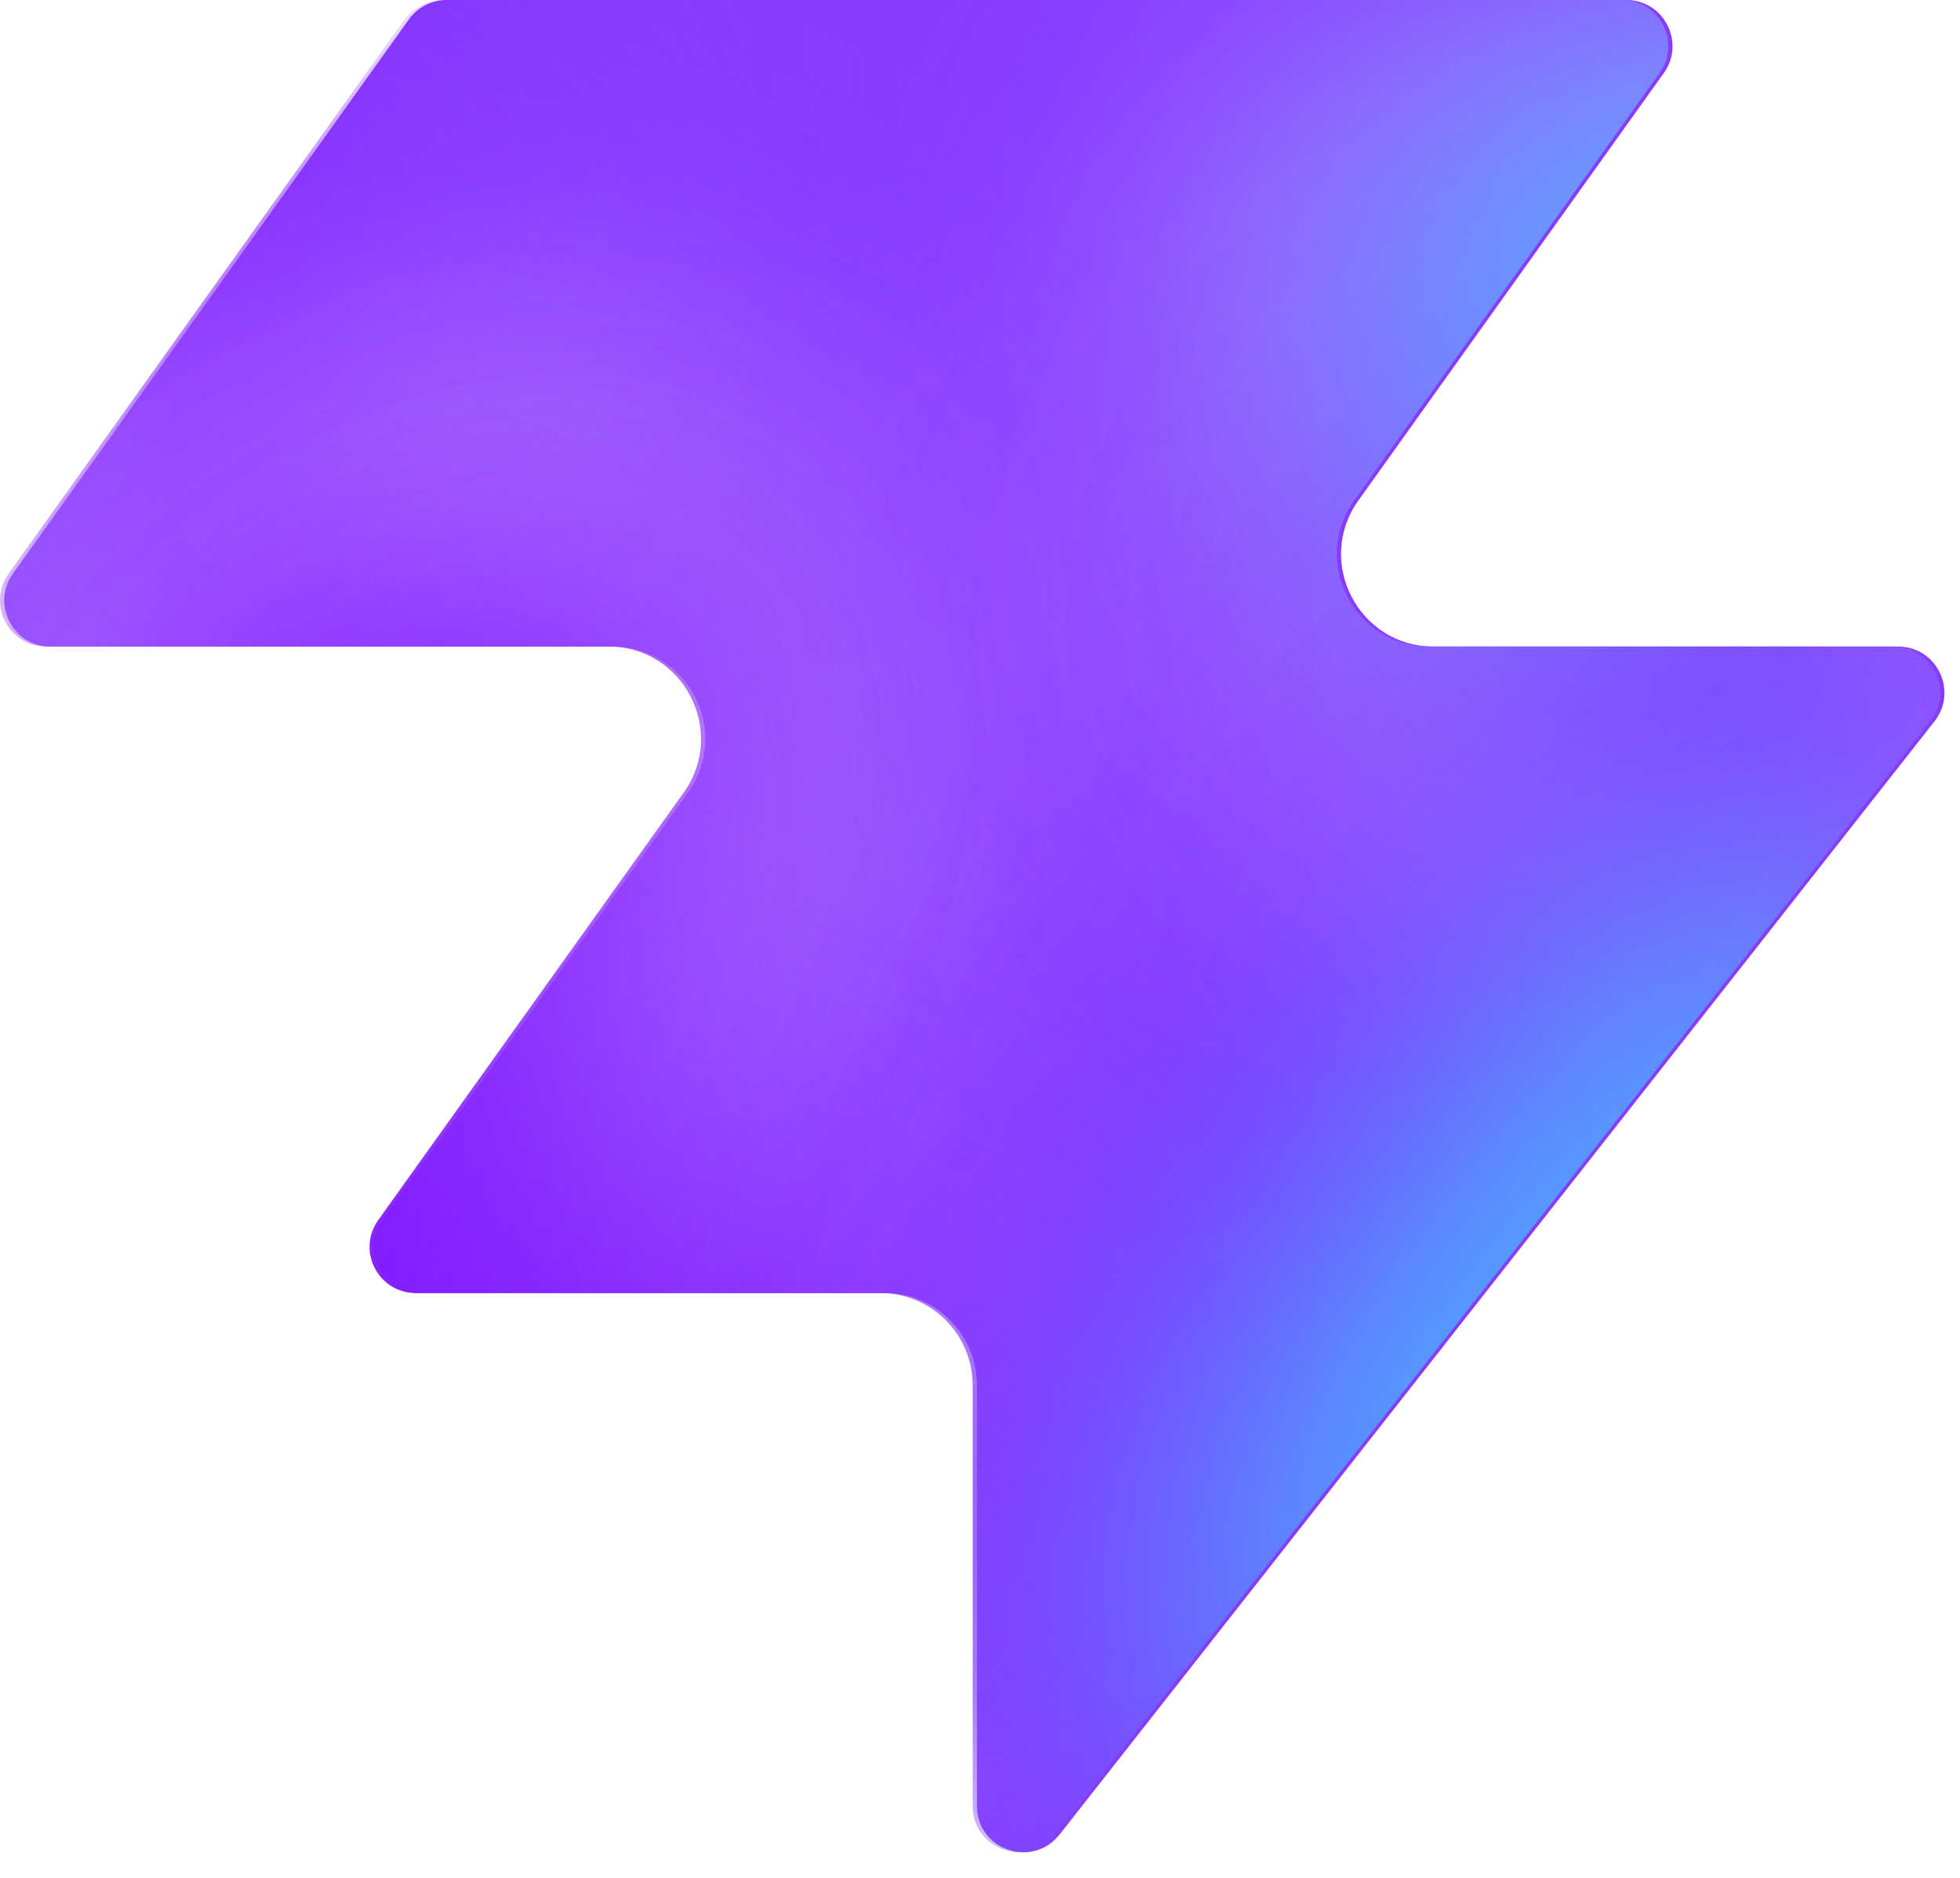
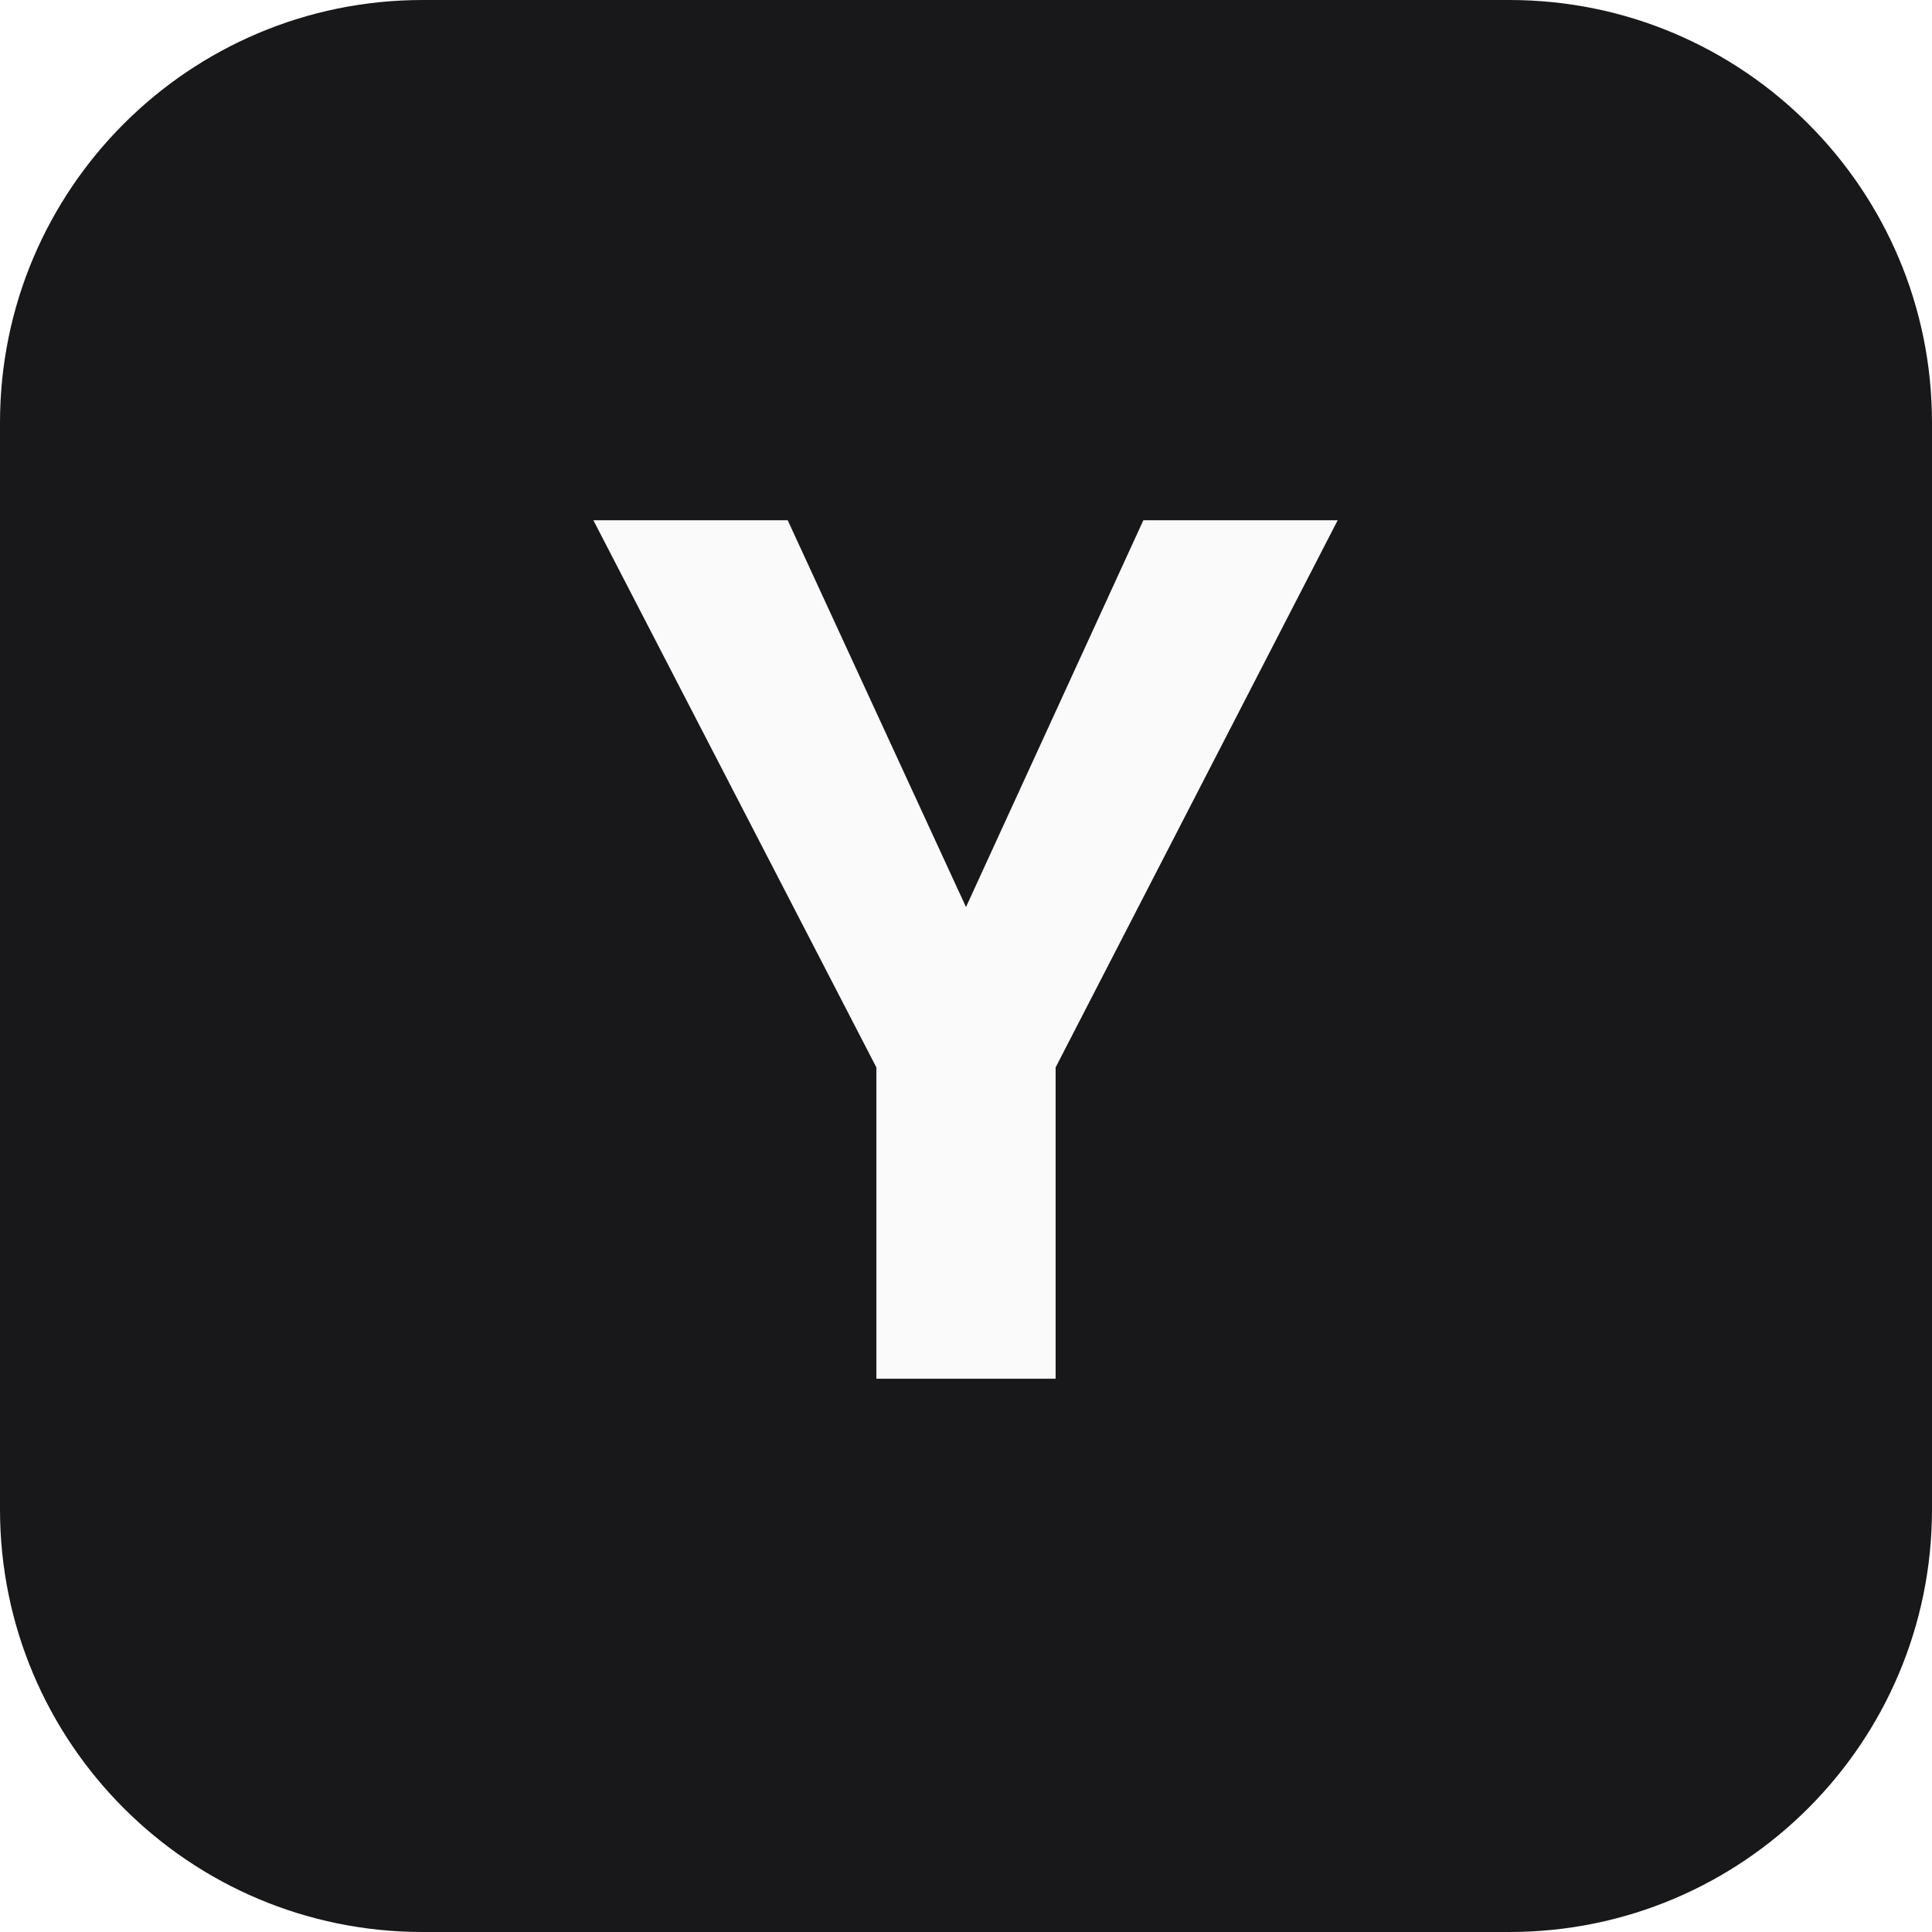
- <svg xmlns="http://www.w3.org/2000/svg" width="48" height="46" fill="none" viewBox="0 0 48 46">
-   <path fill="#863bff" d="M25.946 44.938c-.664.845-2.021.375-2.021-.698V33.937a2.26 2.26 0 0 0-2.262-2.262H10.287c-.92 0-1.456-1.04-.92-1.788l7.48-10.471c1.07-1.497 0-3.578-1.842-3.578H1.237c-.92 0-1.456-1.04-.92-1.788L10.013.474c.214-.297.556-.474.92-.474h28.894c.92 0 1.456 1.04.92 1.788l-7.48 10.471c-1.07 1.498 0 3.579 1.842 3.579h11.377c.943 0 1.473 1.088.89 1.83L25.947 44.94z" style="fill:#863bff;fill:color(display-p3 .525 .23 1);fill-opacity:1" />
-   <mask id="a" width="48" height="46" x="0" y="0" maskUnits="userSpaceOnUse" style="mask-type:alpha">
-     <path fill="#000" d="M25.842 44.938c-.664.844-2.021.375-2.021-.698V33.937a2.26 2.26 0 0 0-2.262-2.262H10.183c-.92 0-1.456-1.04-.92-1.788l7.48-10.471c1.07-1.498 0-3.579-1.842-3.579H1.133c-.92 0-1.456-1.04-.92-1.787L9.91.473c.214-.297.556-.474.92-.474h28.894c.92 0 1.456 1.04.92 1.788l-7.48 10.471c-1.07 1.498 0 3.578 1.842 3.578h11.377c.943 0 1.473 1.088.89 1.832L25.843 44.94z" style="fill:#000;fill-opacity:1" />
-   </mask>
-   <g mask="url(#a)">
-     <g filter="url(#b)">
-       <ellipse cx="5.508" cy="14.704" fill="#ede6ff" rx="5.508" ry="14.704" style="fill:#ede6ff;fill:color(display-p3 .927 .903 1);fill-opacity:1" transform="matrix(.00324 1 1 -.00324 -4.47 31.516)" />
-     </g>
-     <g filter="url(#c)">
-       <ellipse cx="10.399" cy="29.851" fill="#ede6ff" rx="10.399" ry="29.851" style="fill:#ede6ff;fill:color(display-p3 .927 .903 1);fill-opacity:1" transform="matrix(.00324 1 1 -.00324 -39.328 7.883)" />
-     </g>
-     <g filter="url(#d)">
-       <ellipse cx="5.508" cy="30.487" fill="#7e14ff" rx="5.508" ry="30.487" style="fill:#7e14ff;fill:color(display-p3 .492 .077 1);fill-opacity:1" transform="rotate(89.814 -25.913 -14.639)scale(1 -1)" />
-     </g>
-     <g filter="url(#e)">
-       <ellipse cx="5.508" cy="30.599" fill="#7e14ff" rx="5.508" ry="30.599" style="fill:#7e14ff;fill:color(display-p3 .492 .077 1);fill-opacity:1" transform="rotate(89.814 -32.644 -3.334)scale(1 -1)" />
-     </g>
-     <g filter="url(#f)">
-       <ellipse cx="5.508" cy="30.599" fill="#7e14ff" rx="5.508" ry="30.599" style="fill:#7e14ff;fill:color(display-p3 .492 .077 1);fill-opacity:1" transform="matrix(.00324 1 1 -.00324 -34.34 30.47)" />
-     </g>
-     <g filter="url(#g)">
-       <ellipse cx="14.072" cy="22.078" fill="#ede6ff" rx="14.072" ry="22.078" style="fill:#ede6ff;fill:color(display-p3 .927 .903 1);fill-opacity:1" transform="rotate(93.35 24.506 48.493)scale(-1 1)" />
-     </g>
-     <g filter="url(#h)">
-       <ellipse cx="3.47" cy="21.501" fill="#7e14ff" rx="3.47" ry="21.501" style="fill:#7e14ff;fill:color(display-p3 .492 .077 1);fill-opacity:1" transform="rotate(89.009 28.708 47.59)scale(-1 1)" />
-     </g>
-     <g filter="url(#i)">
-       <ellipse cx="3.47" cy="21.501" fill="#7e14ff" rx="3.47" ry="21.501" style="fill:#7e14ff;fill:color(display-p3 .492 .077 1);fill-opacity:1" transform="rotate(89.009 28.708 47.59)scale(-1 1)" />
-     </g>
-     <g filter="url(#j)">
-       <ellipse cx=".387" cy="8.972" fill="#7e14ff" rx="4.407" ry="29.108" style="fill:#7e14ff;fill:color(display-p3 .492 .077 1);fill-opacity:1" transform="rotate(39.51 .387 8.972)" />
-     </g>
-     <g filter="url(#k)">
-       <ellipse cx="47.523" cy="-6.092" fill="#7e14ff" rx="4.407" ry="29.108" style="fill:#7e14ff;fill:color(display-p3 .492 .077 1);fill-opacity:1" transform="rotate(37.892 47.523 -6.092)" />
-     </g>
-     <g filter="url(#l)">
-       <ellipse cx="41.412" cy="6.333" fill="#47bfff" rx="5.971" ry="9.665" style="fill:#47bfff;fill:color(display-p3 .28 .748 1);fill-opacity:1" transform="rotate(37.892 41.412 6.333)" />
-     </g>
-     <g filter="url(#m)">
-       <ellipse cx="-1.879" cy="38.332" fill="#7e14ff" rx="4.407" ry="29.108" style="fill:#7e14ff;fill:color(display-p3 .492 .077 1);fill-opacity:1" transform="rotate(37.892 -1.88 38.332)" />
-     </g>
-     <g filter="url(#n)">
-       <ellipse cx="-1.879" cy="38.332" fill="#7e14ff" rx="4.407" ry="29.108" style="fill:#7e14ff;fill:color(display-p3 .492 .077 1);fill-opacity:1" transform="rotate(37.892 -1.88 38.332)" />
-     </g>
-     <g filter="url(#o)">
-       <ellipse cx="35.651" cy="29.907" fill="#7e14ff" rx="4.407" ry="29.108" style="fill:#7e14ff;fill:color(display-p3 .492 .077 1);fill-opacity:1" transform="rotate(37.892 35.651 29.907)" />
-     </g>
-     <g filter="url(#p)">
-       <ellipse cx="38.418" cy="32.4" fill="#47bfff" rx="5.971" ry="15.297" style="fill:#47bfff;fill:color(display-p3 .28 .748 1);fill-opacity:1" transform="rotate(37.892 38.418 32.4)" />
-     </g>
-   </g>
-   <defs>
-     <filter id="b" width="60.045" height="41.654" x="-19.77" y="16.149" color-interpolation-filters="sRGB" filterUnits="userSpaceOnUse">
-       <feFlood flood-opacity="0" result="BackgroundImageFix" />
-       <feBlend in="SourceGraphic" in2="BackgroundImageFix" result="shape" />
-       <feGaussianBlur result="effect1_foregroundBlur_2002_17158" stdDeviation="7.659" />
-     </filter>
-     <filter id="c" width="90.34" height="51.437" x="-54.613" y="-7.533" color-interpolation-filters="sRGB" filterUnits="userSpaceOnUse">
-       <feFlood flood-opacity="0" result="BackgroundImageFix" />
-       <feBlend in="SourceGraphic" in2="BackgroundImageFix" result="shape" />
-       <feGaussianBlur result="effect1_foregroundBlur_2002_17158" stdDeviation="7.659" />
-     </filter>
-     <filter id="d" width="79.355" height="29.4" x="-49.64" y="2.03" color-interpolation-filters="sRGB" filterUnits="userSpaceOnUse">
-       <feFlood flood-opacity="0" result="BackgroundImageFix" />
-       <feBlend in="SourceGraphic" in2="BackgroundImageFix" result="shape" />
-       <feGaussianBlur result="effect1_foregroundBlur_2002_17158" stdDeviation="4.596" />
-     </filter>
-     <filter id="e" width="79.579" height="29.4" x="-45.045" y="20.029" color-interpolation-filters="sRGB" filterUnits="userSpaceOnUse">
-       <feFlood flood-opacity="0" result="BackgroundImageFix" />
-       <feBlend in="SourceGraphic" in2="BackgroundImageFix" result="shape" />
-       <feGaussianBlur result="effect1_foregroundBlur_2002_17158" stdDeviation="4.596" />
-     </filter>
-     <filter id="f" width="79.579" height="29.4" x="-43.513" y="21.178" color-interpolation-filters="sRGB" filterUnits="userSpaceOnUse">
-       <feFlood flood-opacity="0" result="BackgroundImageFix" />
-       <feBlend in="SourceGraphic" in2="BackgroundImageFix" result="shape" />
-       <feGaussianBlur result="effect1_foregroundBlur_2002_17158" stdDeviation="4.596" />
-     </filter>
-     <filter id="g" width="74.749" height="58.852" x="15.756" y="-17.901" color-interpolation-filters="sRGB" filterUnits="userSpaceOnUse">
-       <feFlood flood-opacity="0" result="BackgroundImageFix" />
-       <feBlend in="SourceGraphic" in2="BackgroundImageFix" result="shape" />
-       <feGaussianBlur result="effect1_foregroundBlur_2002_17158" stdDeviation="7.659" />
-     </filter>
-     <filter id="h" width="61.377" height="25.362" x="23.548" y="2.284" color-interpolation-filters="sRGB" filterUnits="userSpaceOnUse">
-       <feFlood flood-opacity="0" result="BackgroundImageFix" />
-       <feBlend in="SourceGraphic" in2="BackgroundImageFix" result="shape" />
-       <feGaussianBlur result="effect1_foregroundBlur_2002_17158" stdDeviation="4.596" />
-     </filter>
-     <filter id="i" width="61.377" height="25.362" x="23.548" y="2.284" color-interpolation-filters="sRGB" filterUnits="userSpaceOnUse">
-       <feFlood flood-opacity="0" result="BackgroundImageFix" />
-       <feBlend in="SourceGraphic" in2="BackgroundImageFix" result="shape" />
-       <feGaussianBlur result="effect1_foregroundBlur_2002_17158" stdDeviation="4.596" />
-     </filter>
-     <filter id="j" width="56.045" height="63.649" x="-27.636" y="-22.853" color-interpolation-filters="sRGB" filterUnits="userSpaceOnUse">
-       <feFlood flood-opacity="0" result="BackgroundImageFix" />
-       <feBlend in="SourceGraphic" in2="BackgroundImageFix" result="shape" />
-       <feGaussianBlur result="effect1_foregroundBlur_2002_17158" stdDeviation="4.596" />
-     </filter>
-     <filter id="k" width="54.814" height="64.646" x="20.116" y="-38.415" color-interpolation-filters="sRGB" filterUnits="userSpaceOnUse">
-       <feFlood flood-opacity="0" result="BackgroundImageFix" />
-       <feBlend in="SourceGraphic" in2="BackgroundImageFix" result="shape" />
-       <feGaussianBlur result="effect1_foregroundBlur_2002_17158" stdDeviation="4.596" />
-     </filter>
-     <filter id="l" width="33.541" height="35.313" x="24.641" y="-11.323" color-interpolation-filters="sRGB" filterUnits="userSpaceOnUse">
-       <feFlood flood-opacity="0" result="BackgroundImageFix" />
-       <feBlend in="SourceGraphic" in2="BackgroundImageFix" result="shape" />
-       <feGaussianBlur result="effect1_foregroundBlur_2002_17158" stdDeviation="4.596" />
-     </filter>
-     <filter id="m" width="54.814" height="64.646" x="-29.286" y="6.009" color-interpolation-filters="sRGB" filterUnits="userSpaceOnUse">
-       <feFlood flood-opacity="0" result="BackgroundImageFix" />
-       <feBlend in="SourceGraphic" in2="BackgroundImageFix" result="shape" />
-       <feGaussianBlur result="effect1_foregroundBlur_2002_17158" stdDeviation="4.596" />
-     </filter>
-     <filter id="n" width="54.814" height="64.646" x="-29.286" y="6.009" color-interpolation-filters="sRGB" filterUnits="userSpaceOnUse">
-       <feFlood flood-opacity="0" result="BackgroundImageFix" />
-       <feBlend in="SourceGraphic" in2="BackgroundImageFix" result="shape" />
-       <feGaussianBlur result="effect1_foregroundBlur_2002_17158" stdDeviation="4.596" />
-     </filter>
-     <filter id="o" width="54.814" height="64.646" x="8.244" y="-2.416" color-interpolation-filters="sRGB" filterUnits="userSpaceOnUse">
-       <feFlood flood-opacity="0" result="BackgroundImageFix" />
-       <feBlend in="SourceGraphic" in2="BackgroundImageFix" result="shape" />
-       <feGaussianBlur result="effect1_foregroundBlur_2002_17158" stdDeviation="4.596" />
-     </filter>
-     <filter id="p" width="39.409" height="43.623" x="18.713" y="10.588" color-interpolation-filters="sRGB" filterUnits="userSpaceOnUse">
-       <feFlood flood-opacity="0" result="BackgroundImageFix" />
-       <feBlend in="SourceGraphic" in2="BackgroundImageFix" result="shape" />
-       <feGaussianBlur result="effect1_foregroundBlur_2002_17158" stdDeviation="4.596" />
-     </filter>
-   </defs>
+ <svg xmlns="http://www.w3.org/2000/svg" viewBox="0 0 32 32">
+   <style>
+     .tile { fill: #18181b; }
+     .letter { fill: #fafafa; }
+     @media (prefers-color-scheme: dark) {
+       .tile { fill: #fafafa; }
+       .letter { fill: #0a0a0a; }
+     }
+   </style>
+   <rect class="tile" width="32" height="32" rx="7" />
+   <text class="letter" x="16" y="16" text-anchor="middle" dominant-baseline="central" font-family="ui-sans-serif, system-ui, -apple-system, 'Segoe UI', Roboto, Helvetica, Arial, sans-serif" font-size="20" font-weight="600">Y</text>
</svg>
